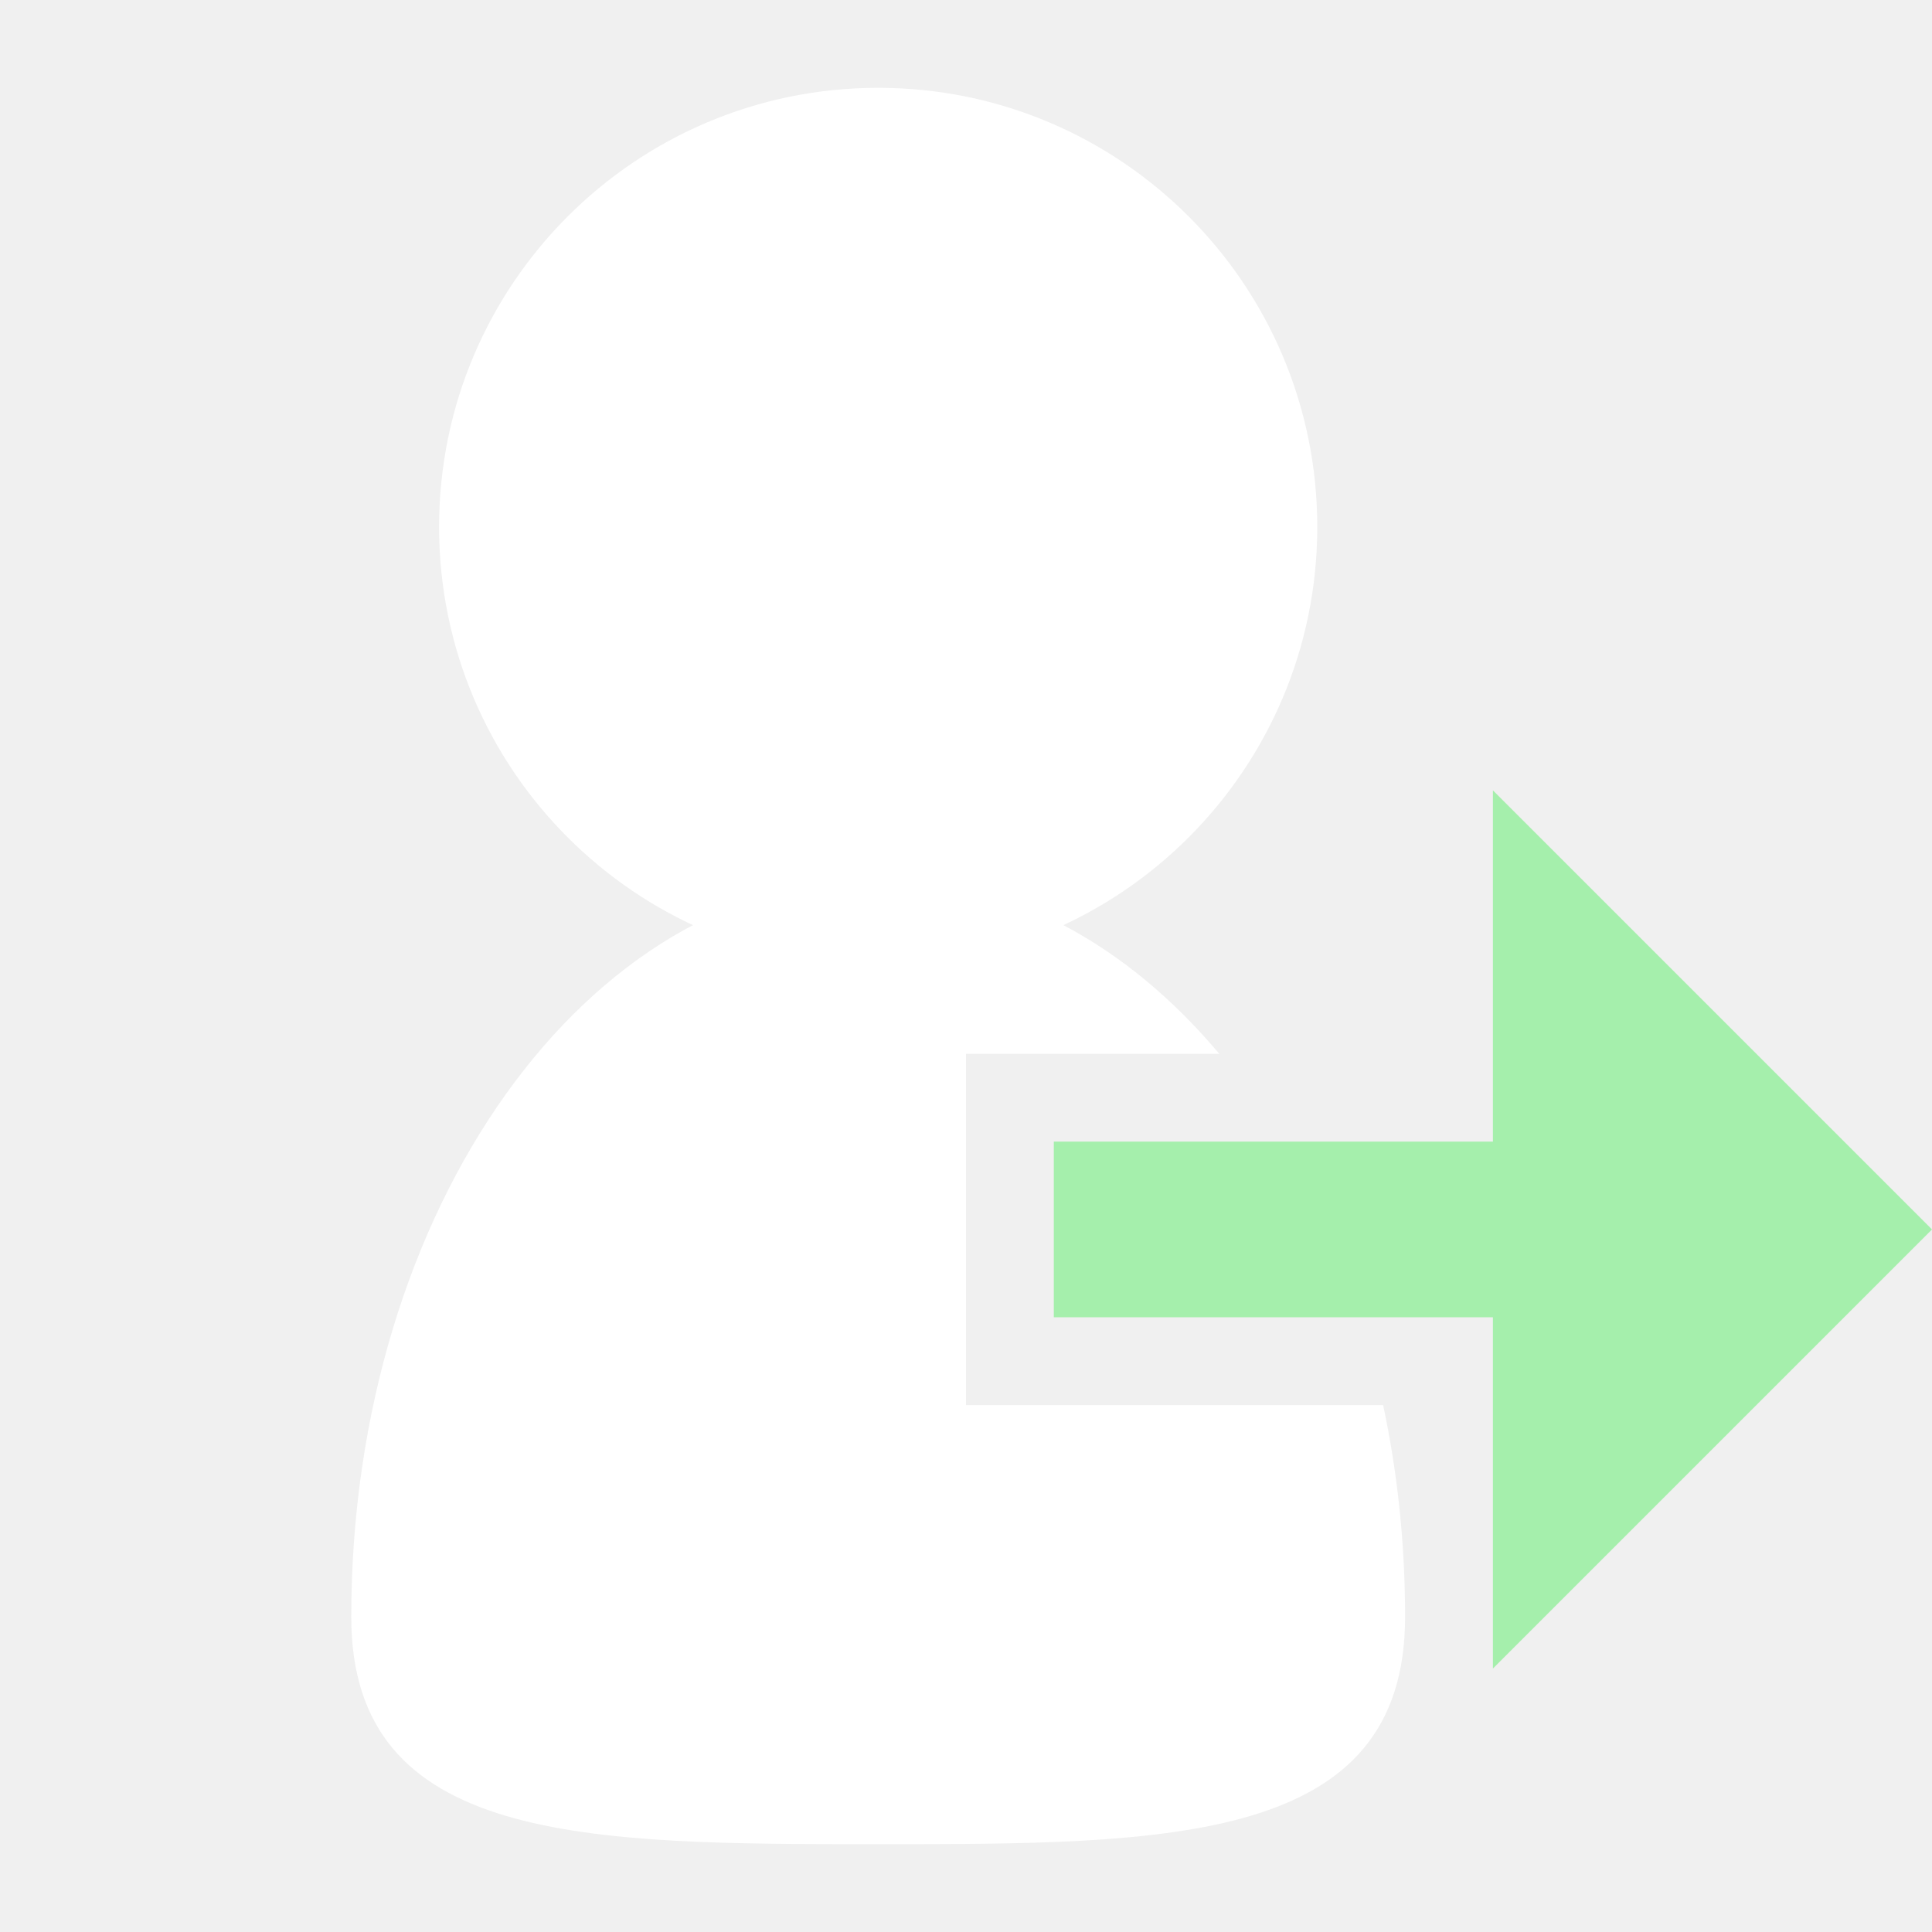
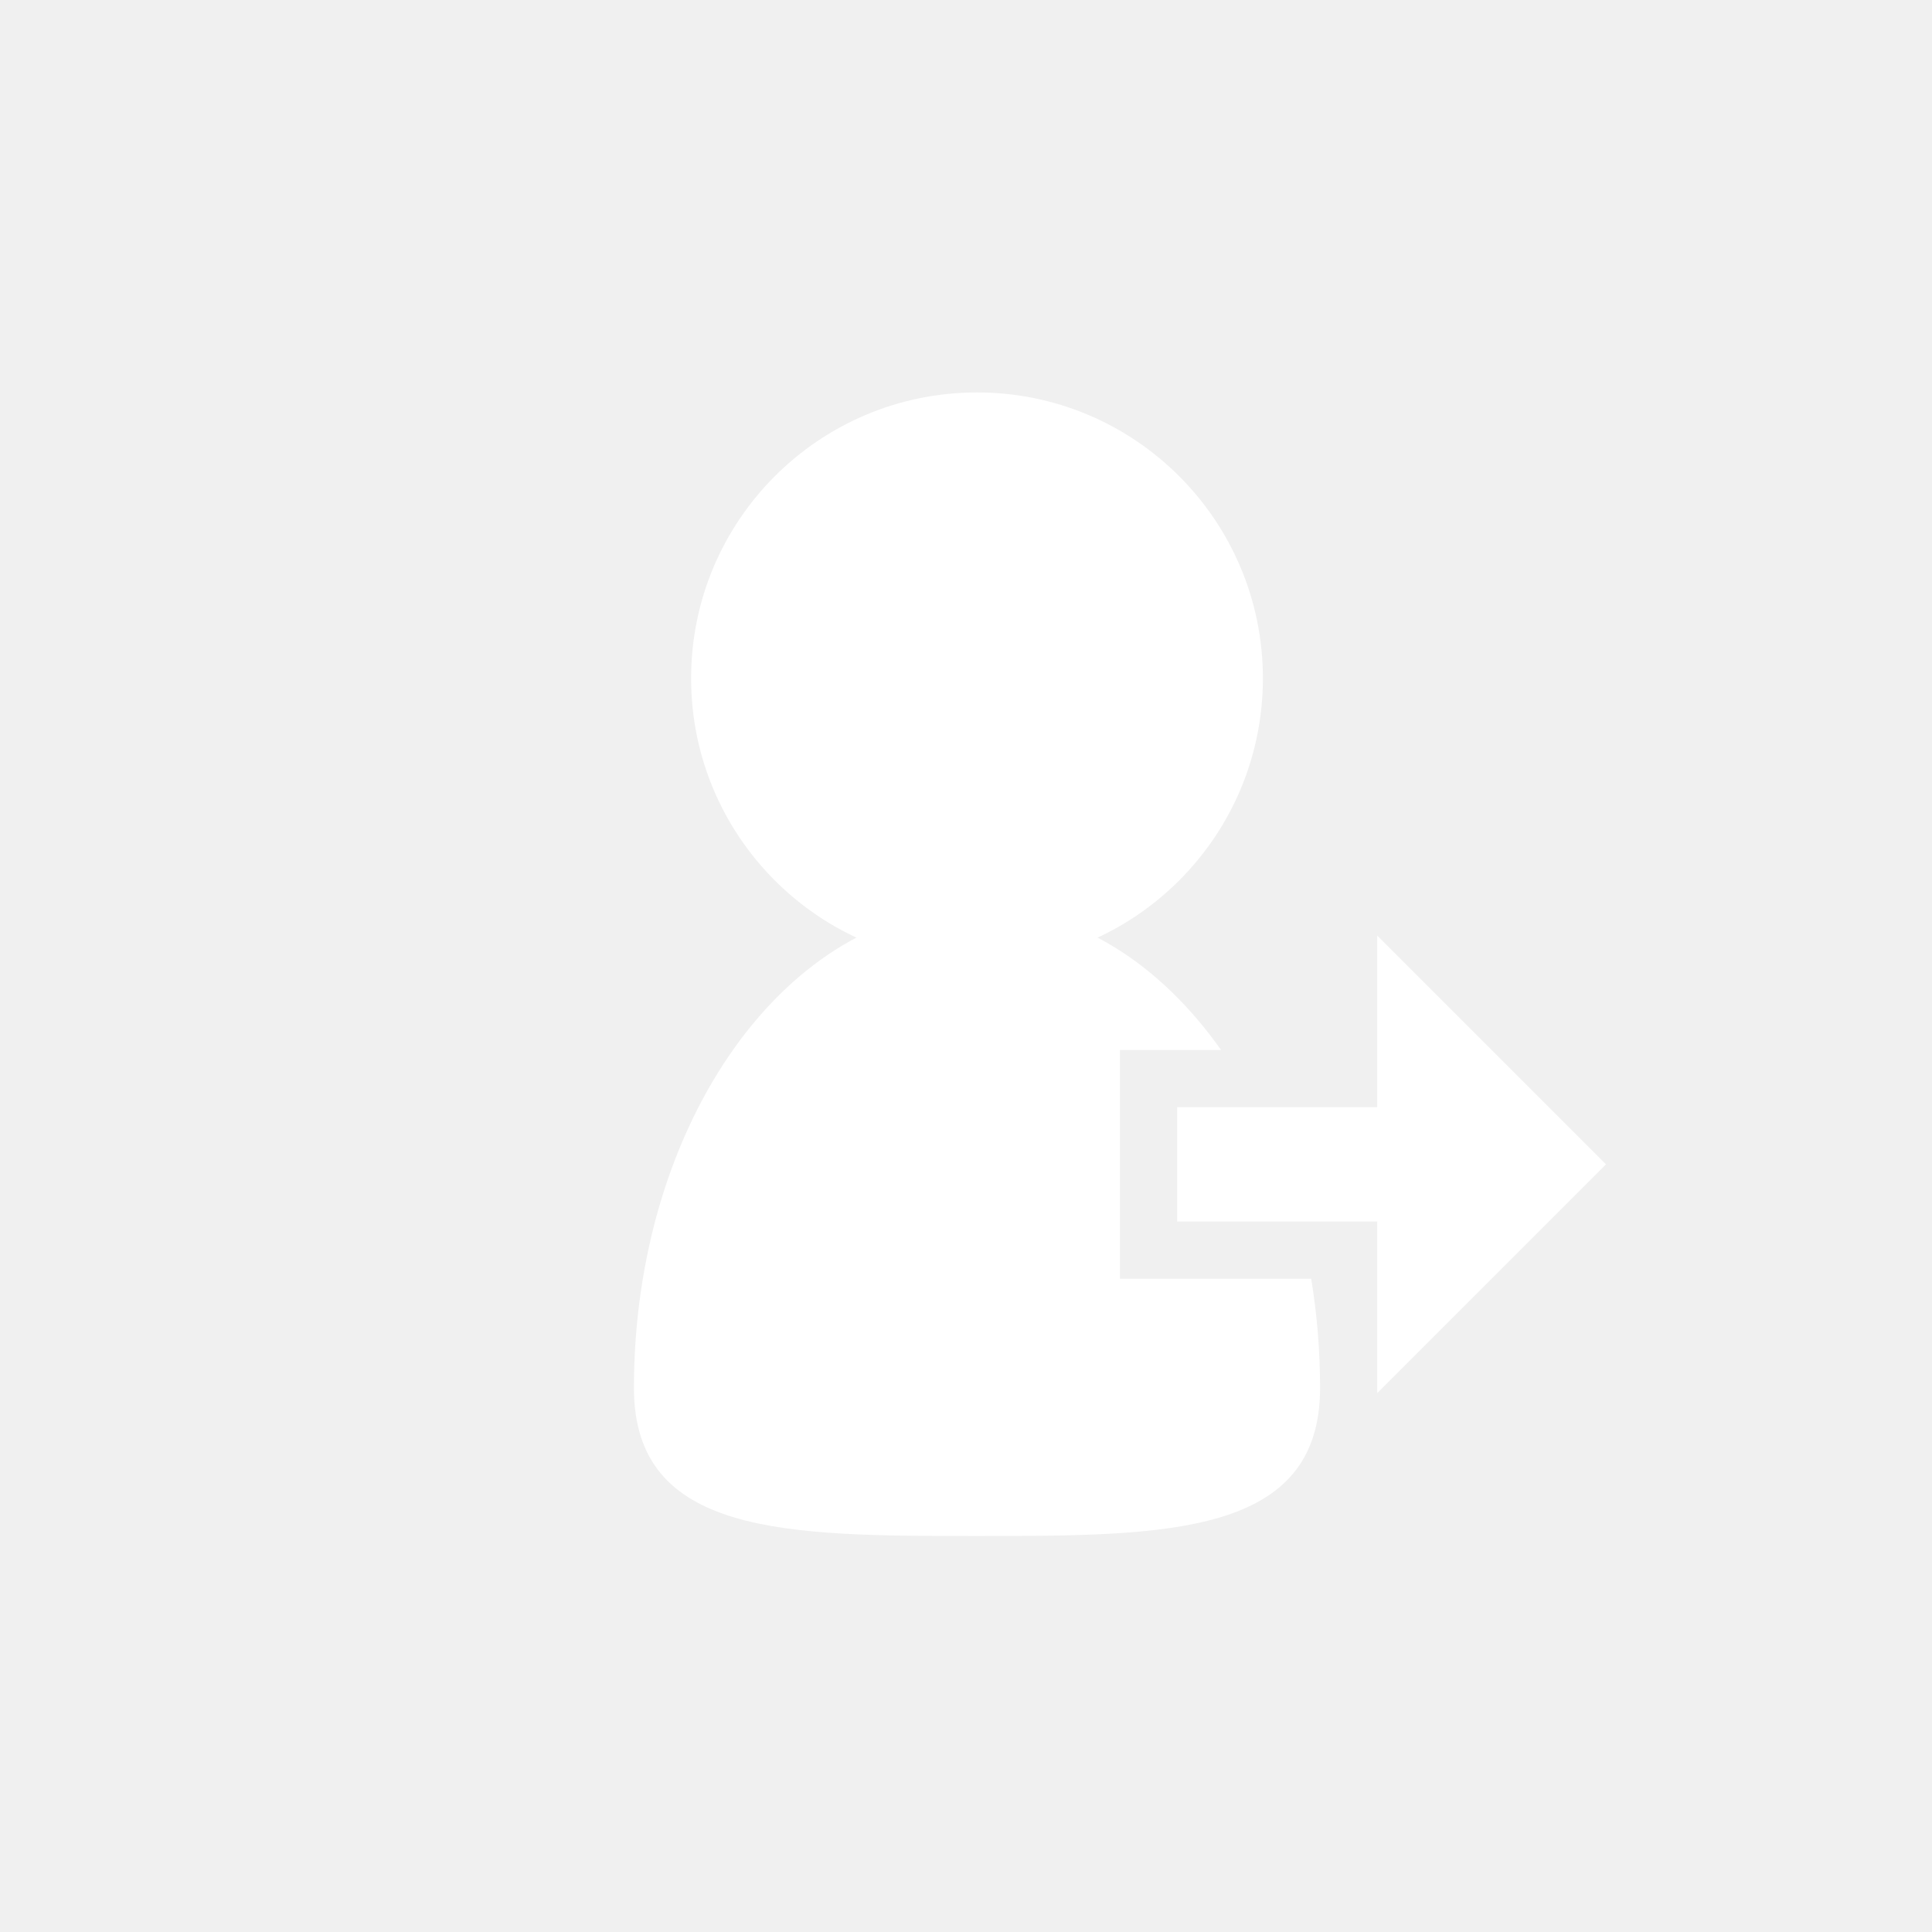
- <svg xmlns="http://www.w3.org/2000/svg" width="22" height="22" viewBox="0 0 22 22" fill="none">
-   <circle cx="10" cy="6" r="5" fill="white" />
-   <path d="M12 13V15H17V19L22 14L17 9V13H12Z" fill="#A5EFAC" />
-   <path fill-rule="evenodd" clip-rule="evenodd" d="M11 16V12H13.884C12.837 10.753 11.481 10 10 10C6.686 10 4 13.766 4 18.412C4 21 6.686 21 10 21C13.314 21 16 21 16 18.412C16 17.574 15.913 16.764 15.75 16H11Z" fill="white" />
+ <svg xmlns="http://www.w3.org/2000/svg" width="64" height="64" viewBox="0 0 64 64" fill="none">
+   <path d="M38.994 36.676V40.465H45.623V46.147L53.2 38.57L45.623 30.994V36.676H38.994Z" fill="white" />
+   <path d="M41.835 22.471C41.835 27.701 37.595 31.941 32.365 31.941C27.134 31.941 22.894 27.701 22.894 22.471C22.894 17.24 27.134 13 32.365 13C37.595 13 41.835 17.24 41.835 22.471Z" fill="white" />
+   <path d="M37.1 42.359V34.782H40.449C38.389 31.859 35.528 30.047 32.365 30.047C26.088 30.047 21 37.18 21 45.98C21 50.882 26.088 50.882 32.365 50.882C38.641 50.882 43.729 50.882 43.729 45.98C43.729 44.734 43.627 43.522 43.435 42.359H37.1Z" fill="white" />
</svg>
